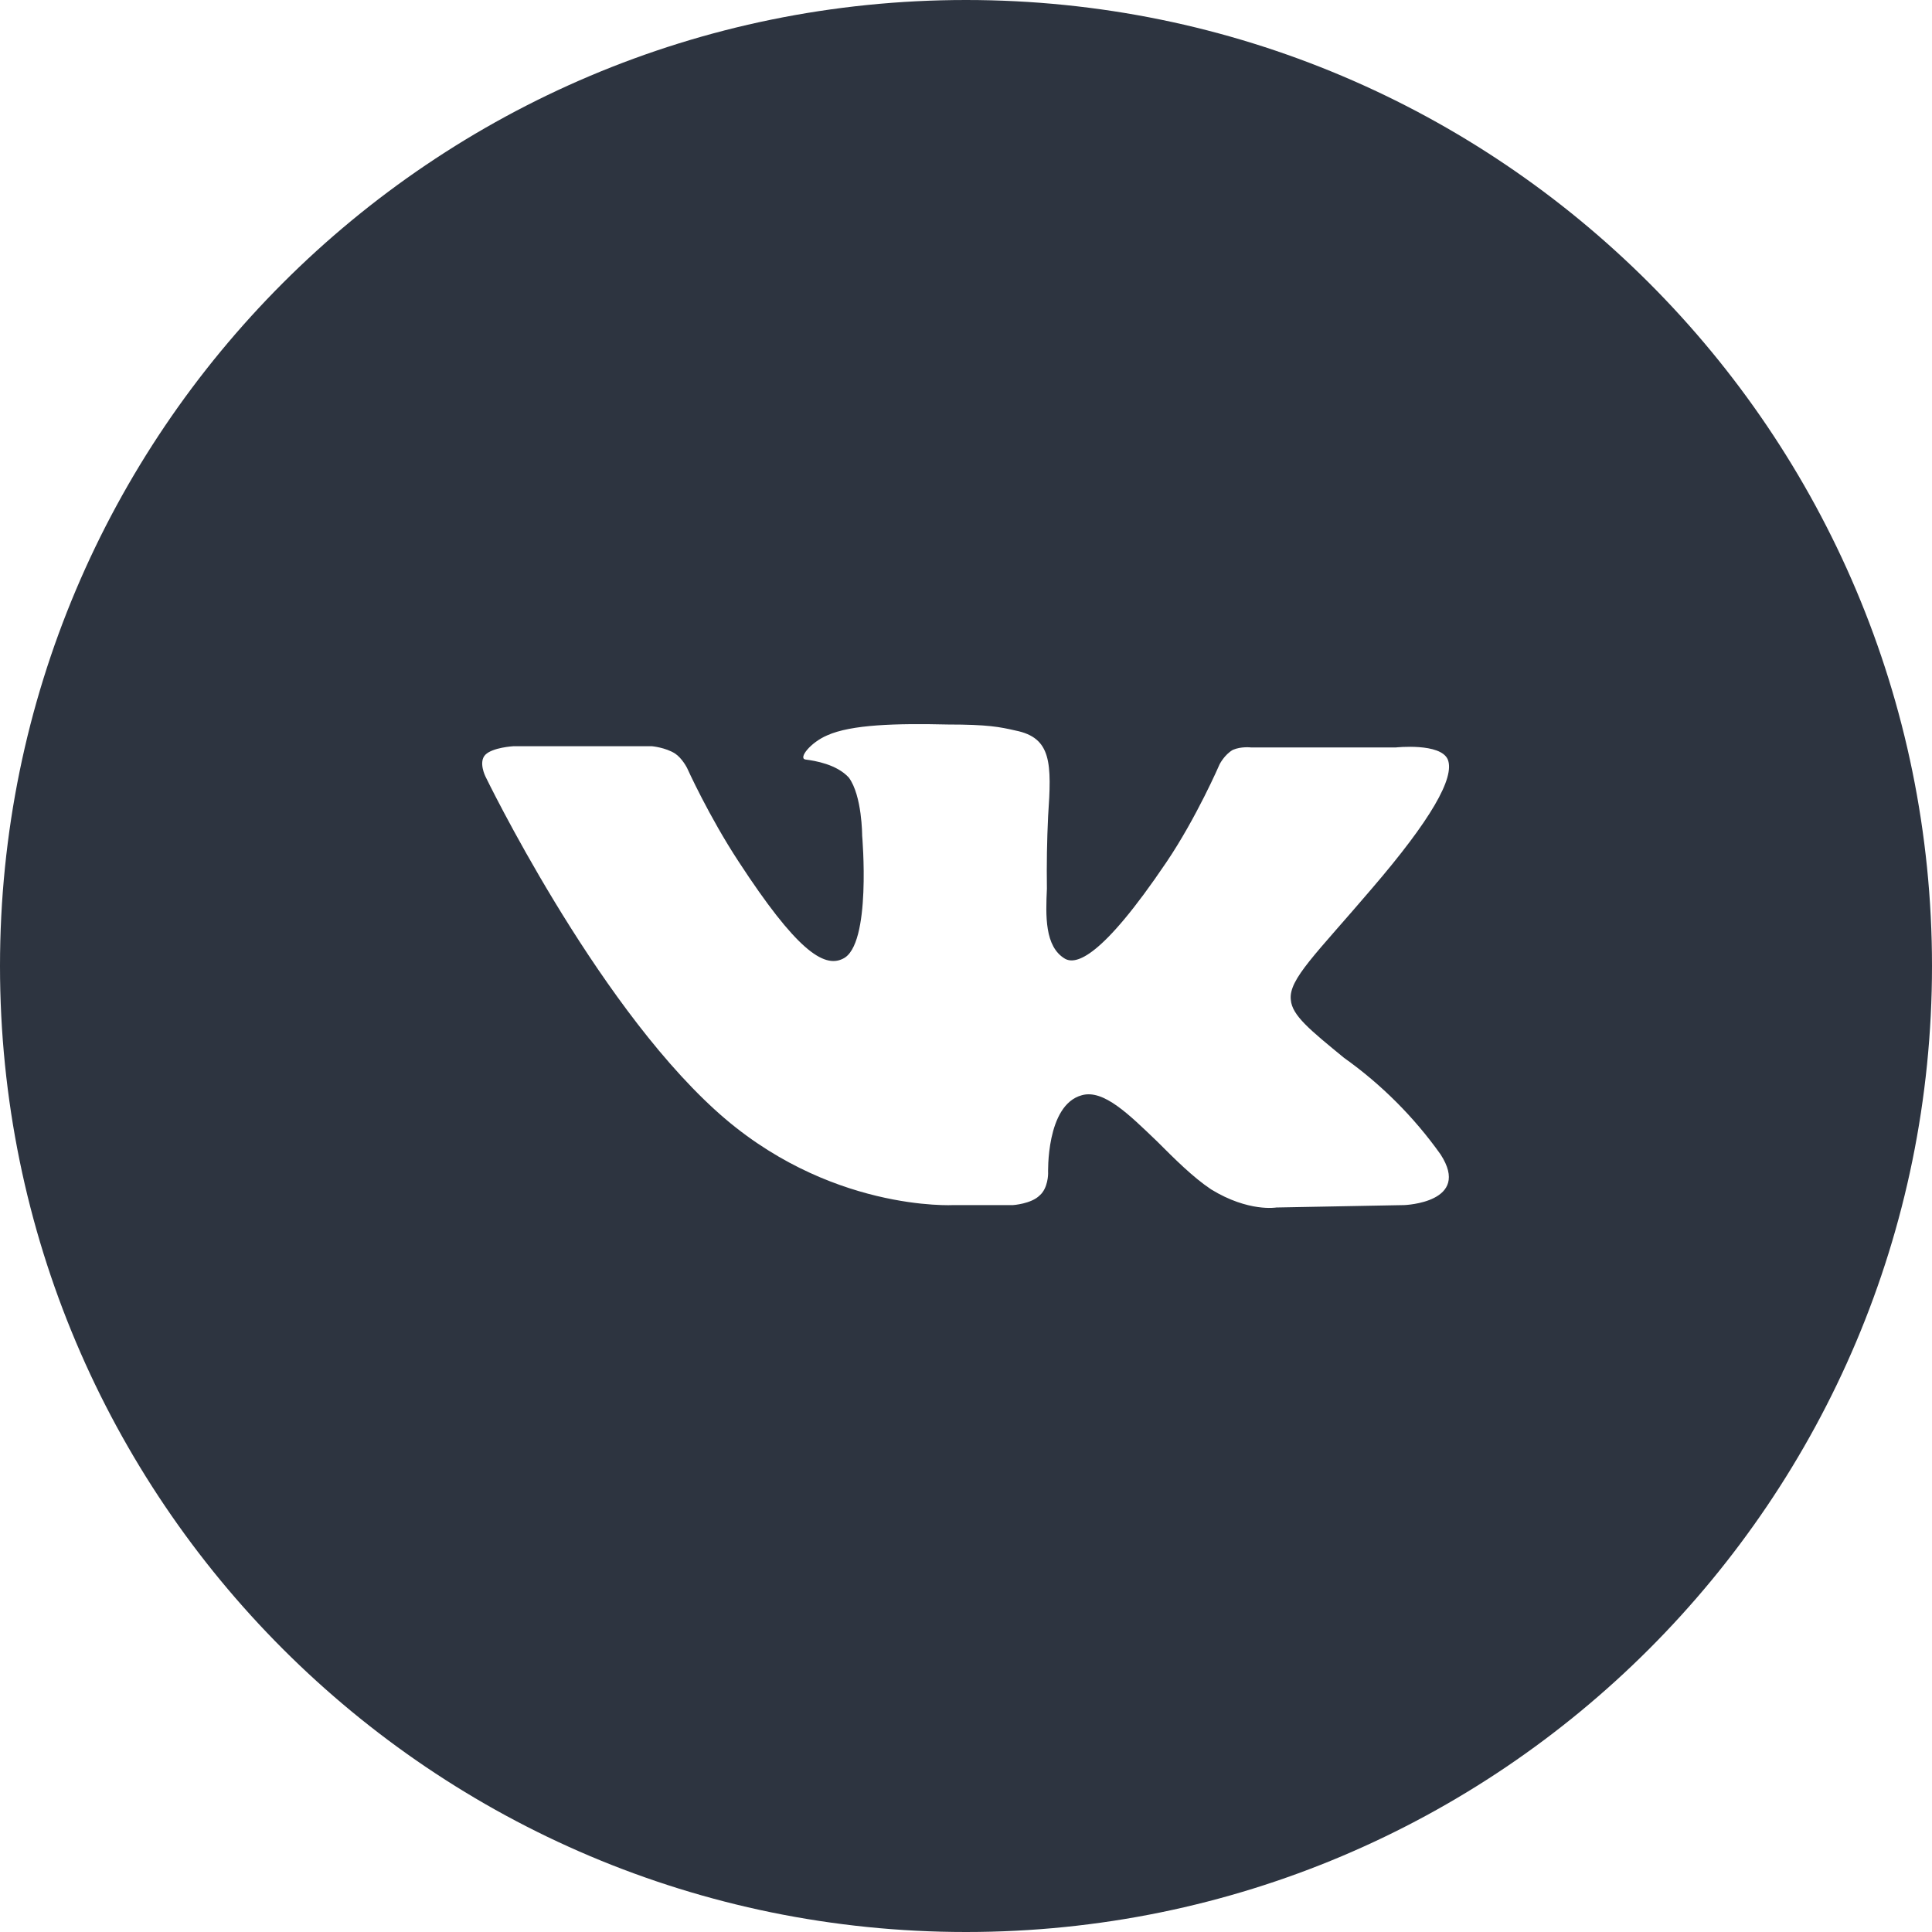
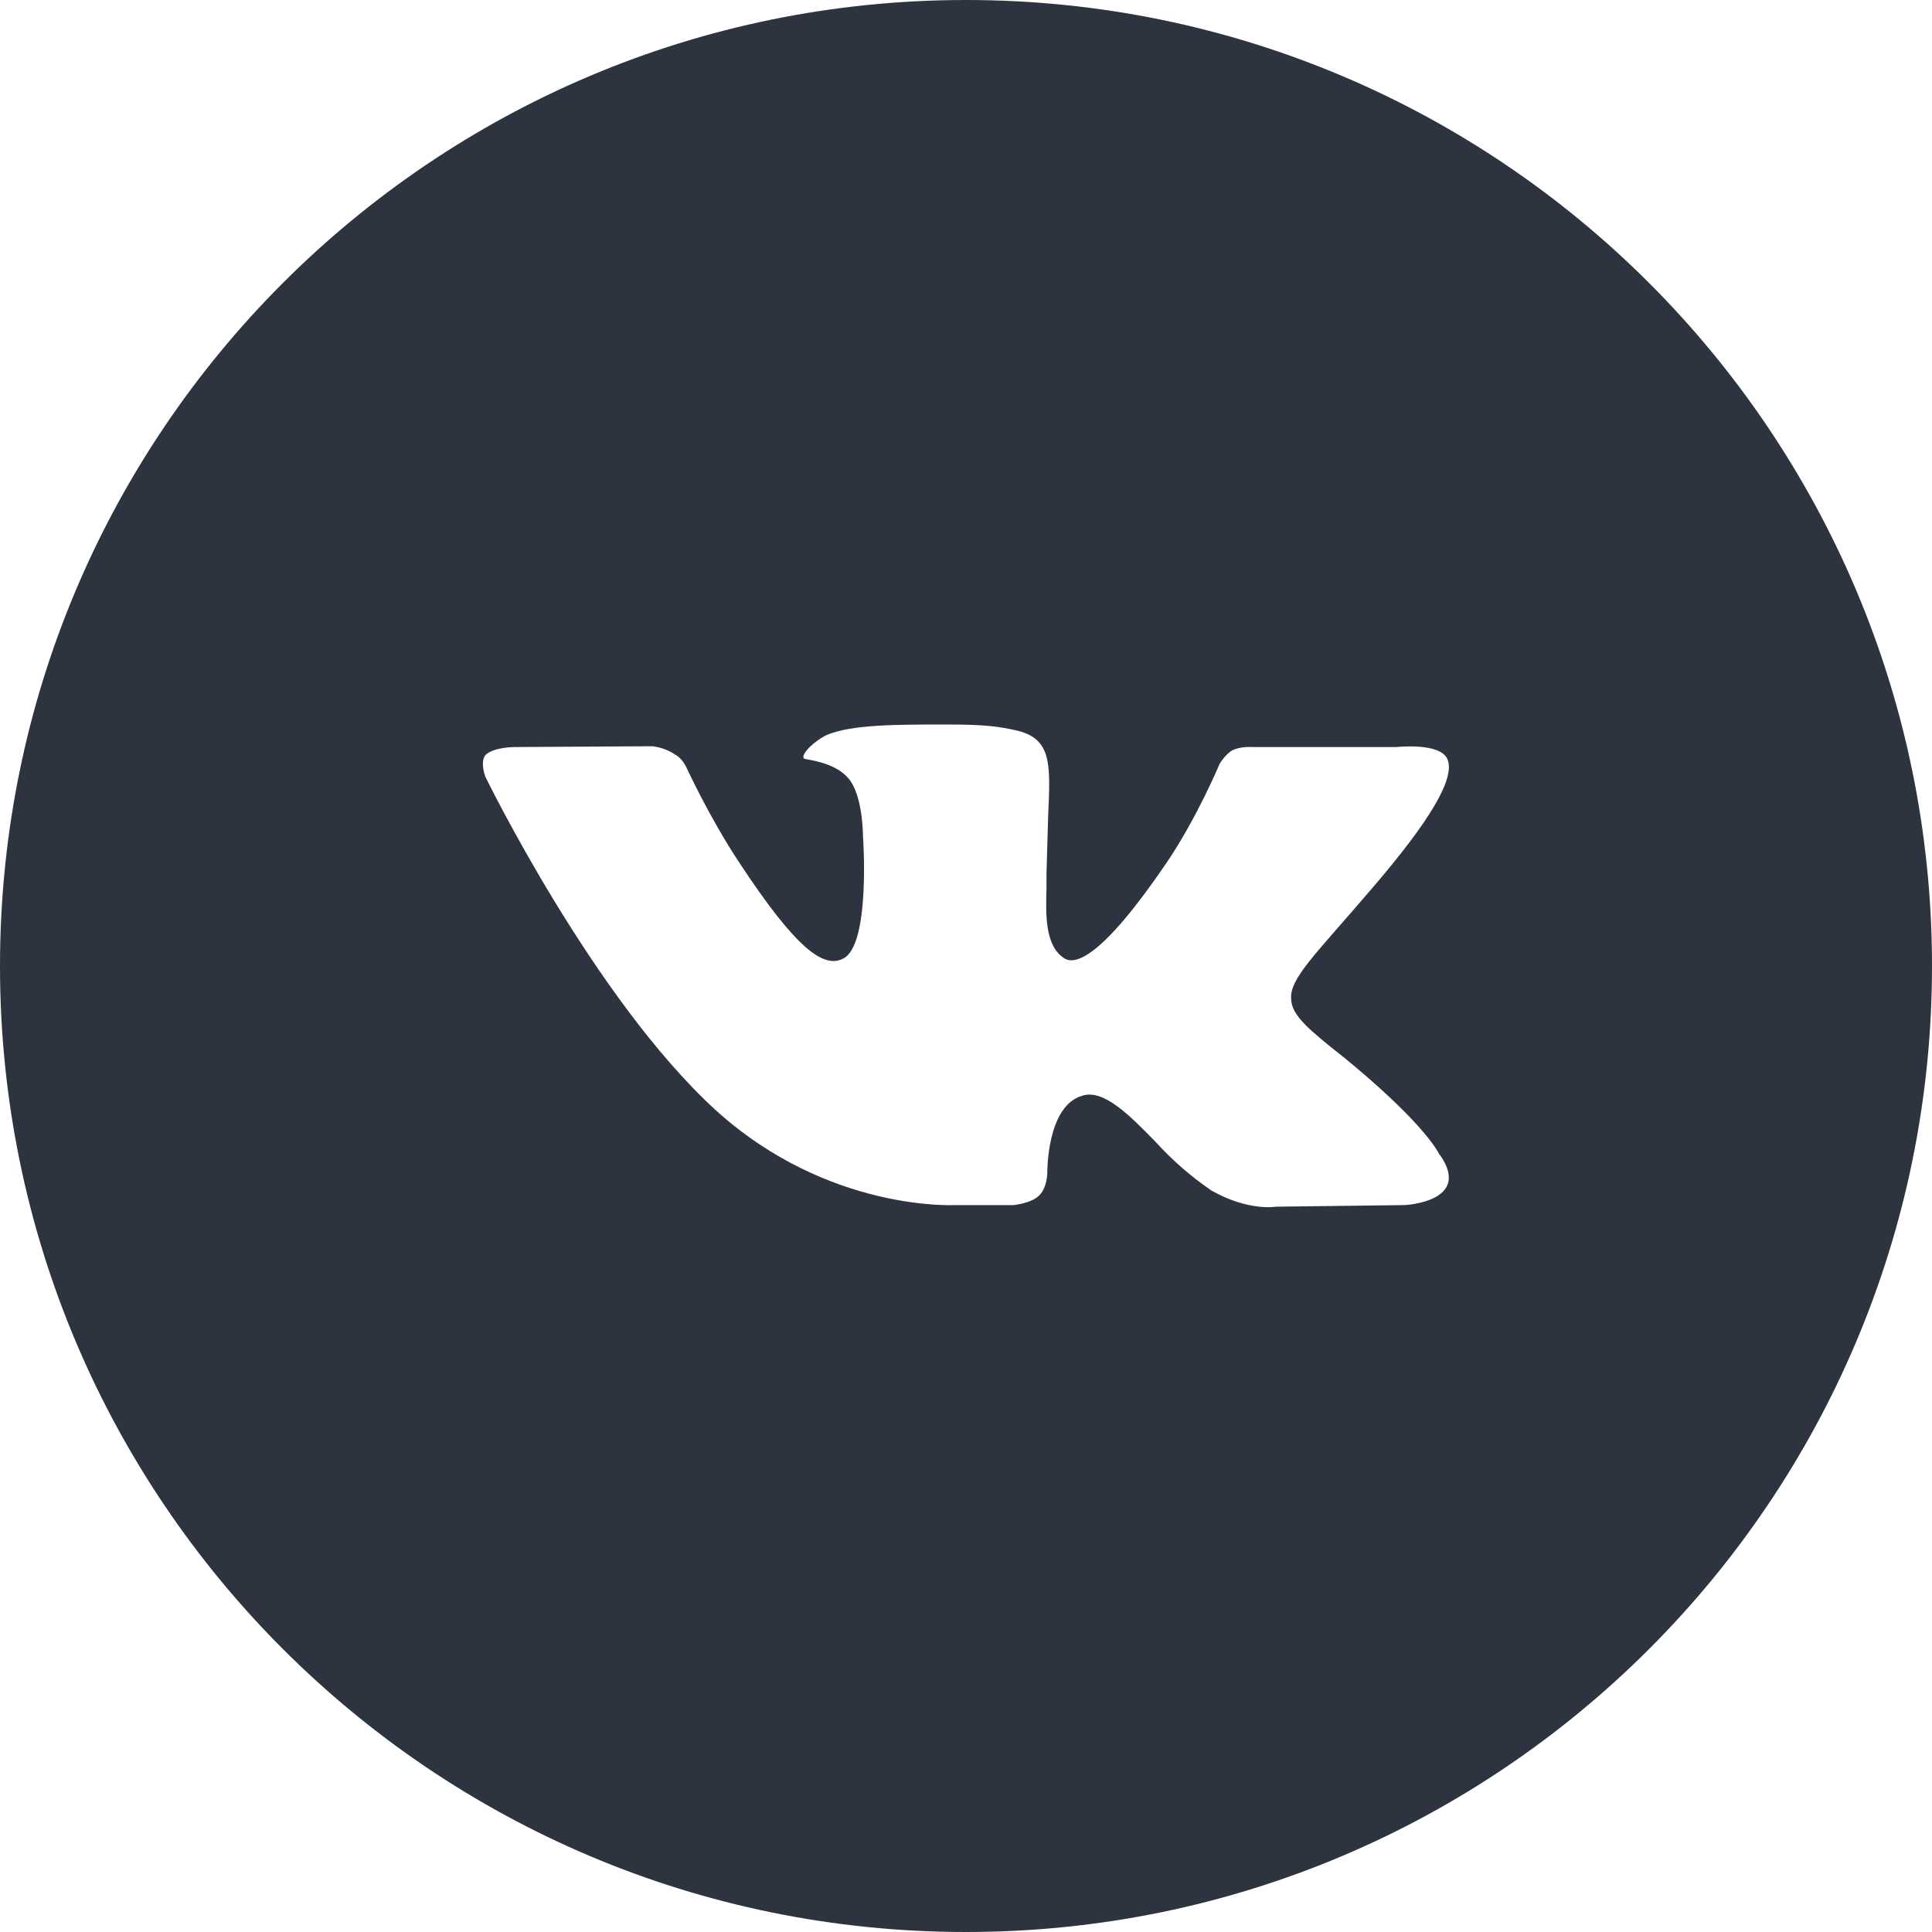
- <svg xmlns="http://www.w3.org/2000/svg" width="16" height="16" fill="none">
-   <path fill-rule="evenodd" clip-rule="evenodd" d="M16 8A8 8 0 1 1 0 8a8 8 0 0 1 16 0ZM8.4 9.98H7.9s-1.05.06-1.98-.79c-1.01-.92-1.9-2.76-1.9-2.76s-.06-.12 0-.18.23-.07.23-.07H5.4s.11.01.19.06c.06.04.1.12.1.12s.18.4.43.78c.47.72.7.88.86.8.24-.11.16-1.02.16-1.02s0-.33-.11-.48c-.1-.11-.28-.14-.36-.15-.06-.01.04-.14.18-.2.2-.09.57-.1 1-.09.33 0 .43.02.56.05.3.06.3.27.27.71a9.7 9.7 0 0 0-.01.6c-.01.22-.02.48.15.58.09.05.3 0 .84-.8.25-.37.44-.81.44-.81s.04-.08.11-.12c.07-.03.15-.02.15-.02h1.2s.37-.04.43.1c.06.15-.14.5-.63 1.07-.46.54-.69.75-.67.92.01.13.16.25.44.48a3.4 3.4 0 0 1 .8.8c.26.4-.3.42-.3.42l-1.06.02s-.23.04-.54-.15c-.15-.1-.3-.25-.45-.4-.23-.22-.44-.43-.62-.38-.3.08-.28.65-.28.65s0 .12-.07.18c-.07.07-.22.08-.22.08Z" fill="#2D3440" />
+ <svg xmlns="http://www.w3.org/2000/svg" width="24" height="24" fill="none">
+   <path fill-rule="evenodd" clip-rule="evenodd" d="M24 12a12 12 0 1 1-24 0 12 12 0 0 1 24 0Zm-11.41 2.97h-.72s-1.58.09-2.98-1.18C7.37 12.4 6.03 9.65 6.03 9.65s-.07-.18 0-.27c.1-.1.36-.1.36-.1l1.72-.01s.16.02.27.1c.1.05.15.17.15.17s.28.61.65 1.17c.71 1.08 1.05 1.32 1.29 1.2.35-.16.25-1.53.25-1.53s0-.5-.18-.71c-.14-.17-.41-.22-.53-.24-.1-.01.06-.2.26-.3.31-.13.86-.13 1.5-.13.5 0 .65.03.84.07.46.1.44.41.41 1.08l-.02.7v.18c-.01.34-.02.73.23.88.13.07.45 0 1.26-1.19.38-.56.66-1.23.66-1.23s.07-.12.16-.17c.1-.05.24-.04.24-.04h1.8s.54-.06.63.15c.1.23-.2.75-.94 1.61-.7.82-1.03 1.12-1 1.38.01.2.23.38.66.72.89.73 1.13 1.1 1.18 1.2l.01.01c.4.58-.44.62-.44.62l-1.6.02s-.34.06-.8-.2a3.94 3.94 0 0 1-.69-.6c-.33-.34-.65-.66-.91-.58-.45.12-.44.96-.44.96s0 .18-.1.28c-.1.1-.32.12-.32.12Z" fill="#2D3440" />
</svg>
